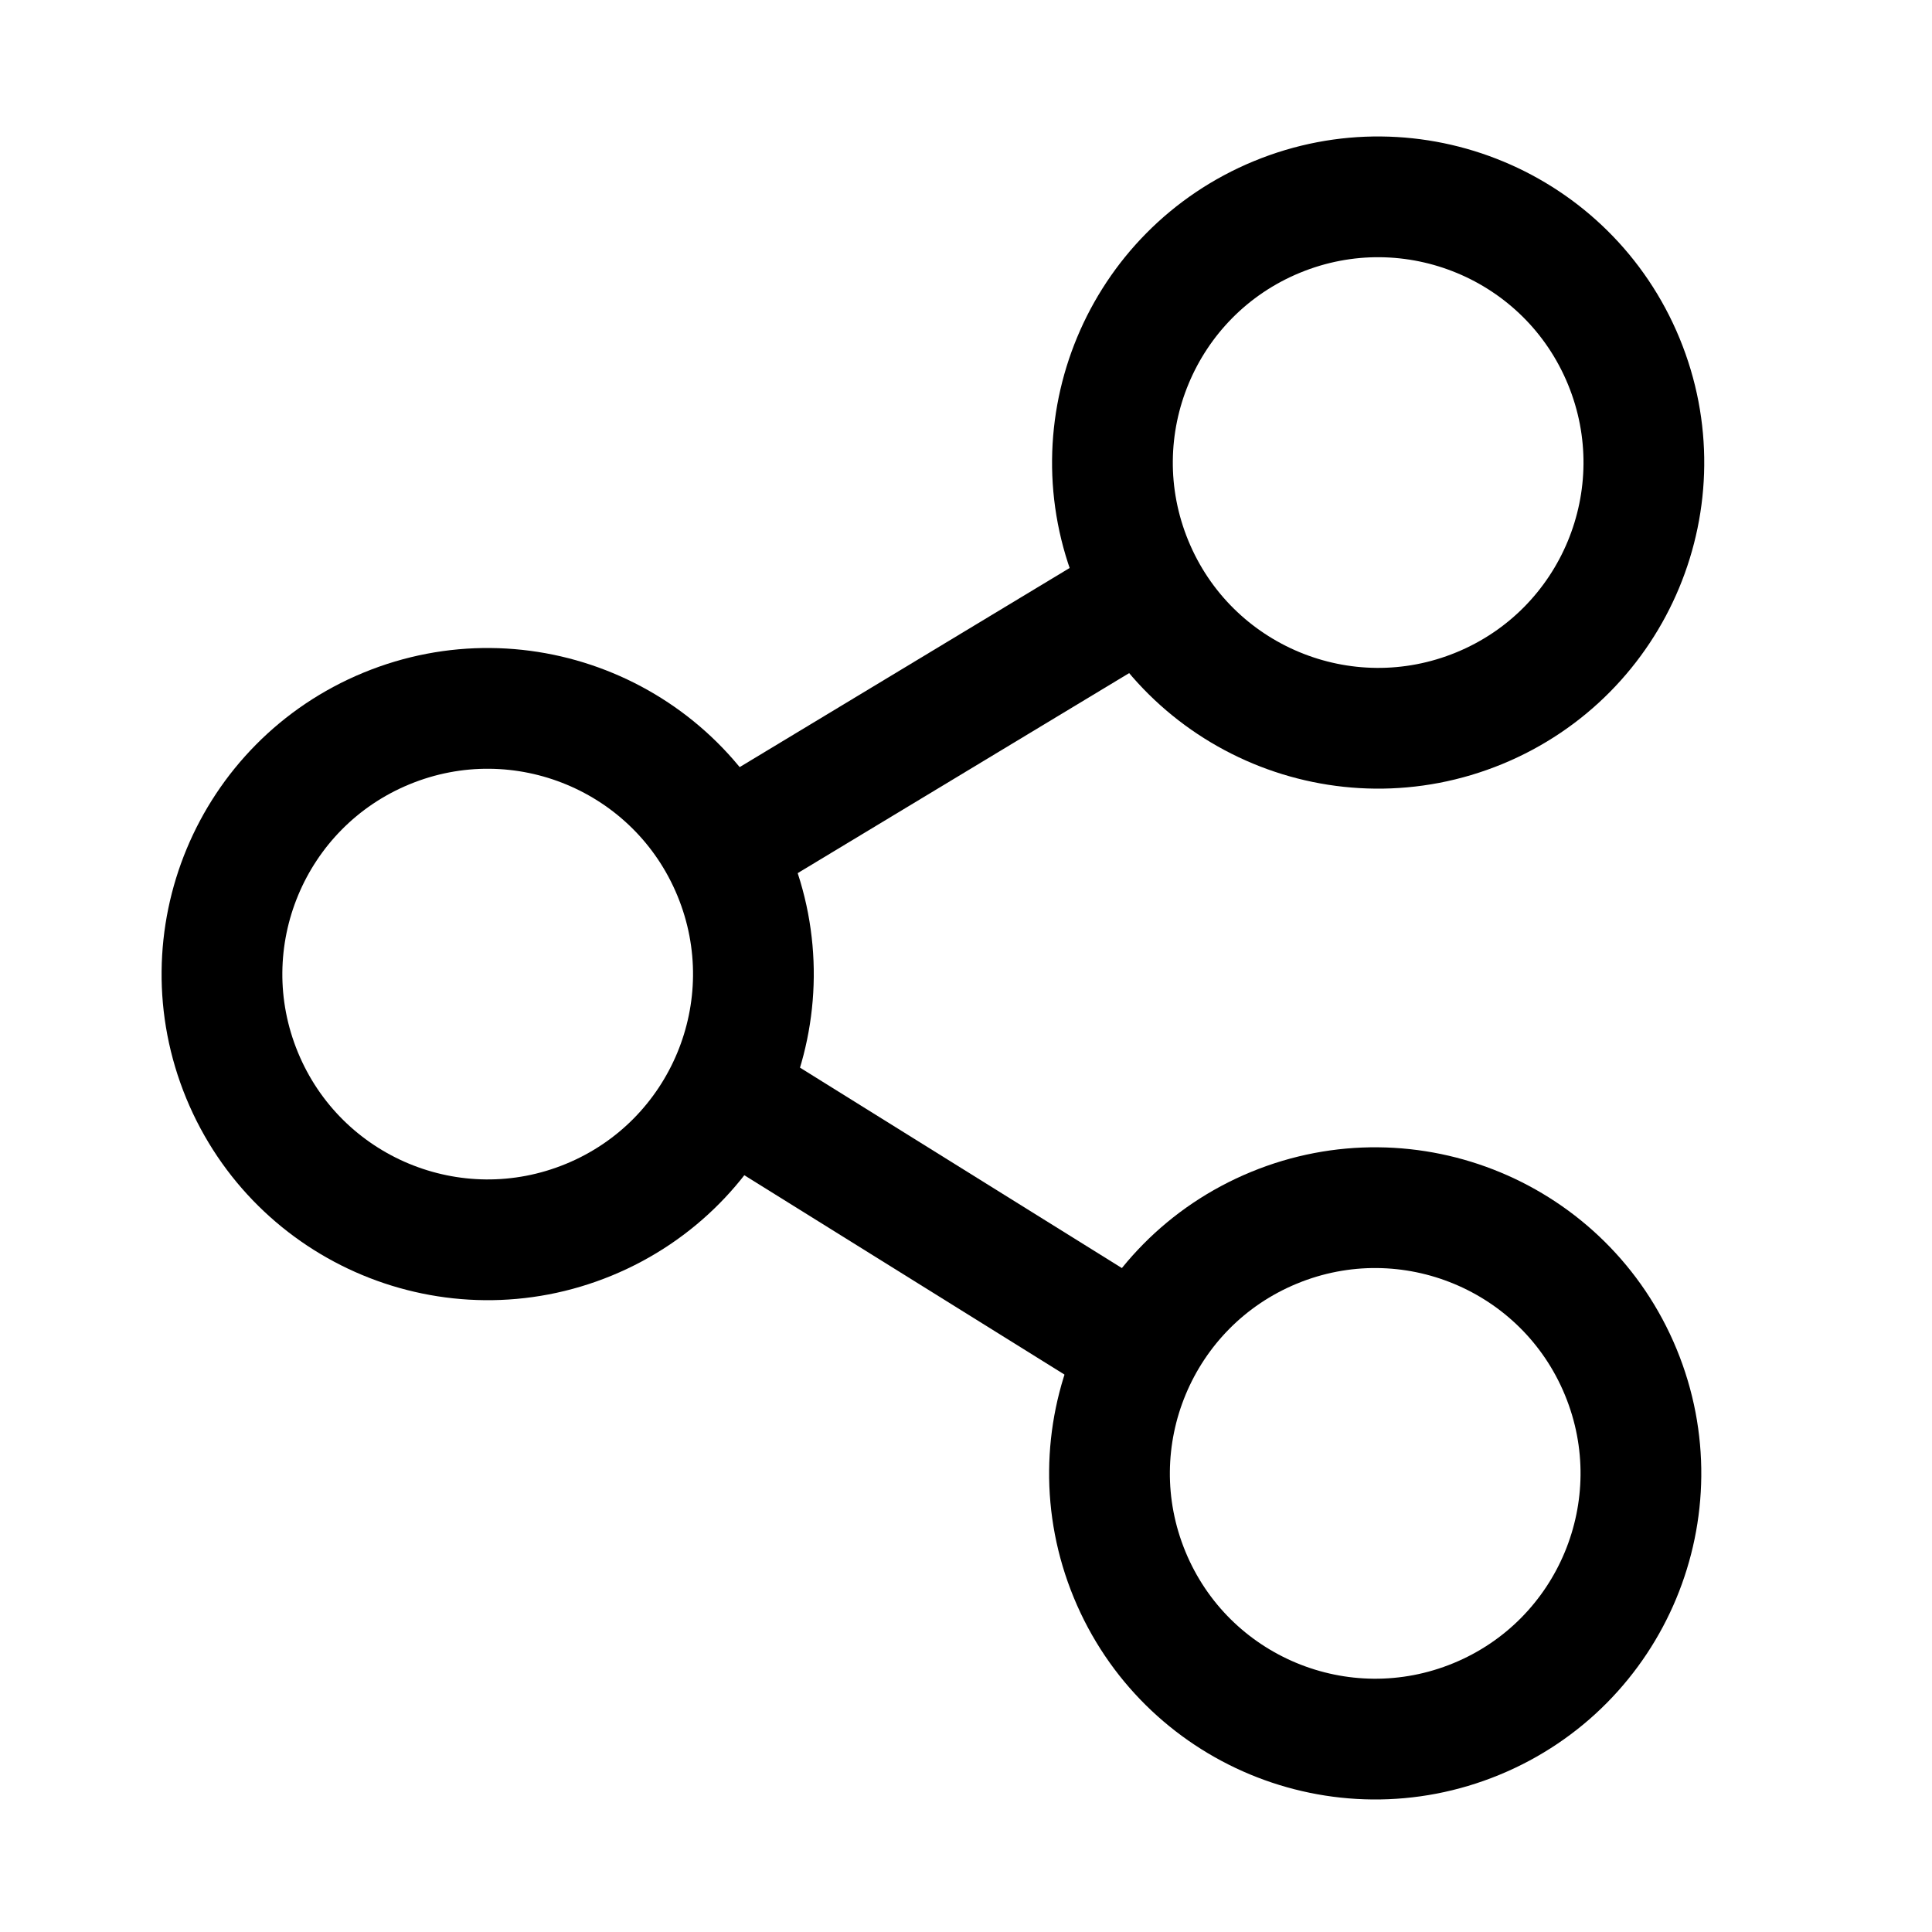
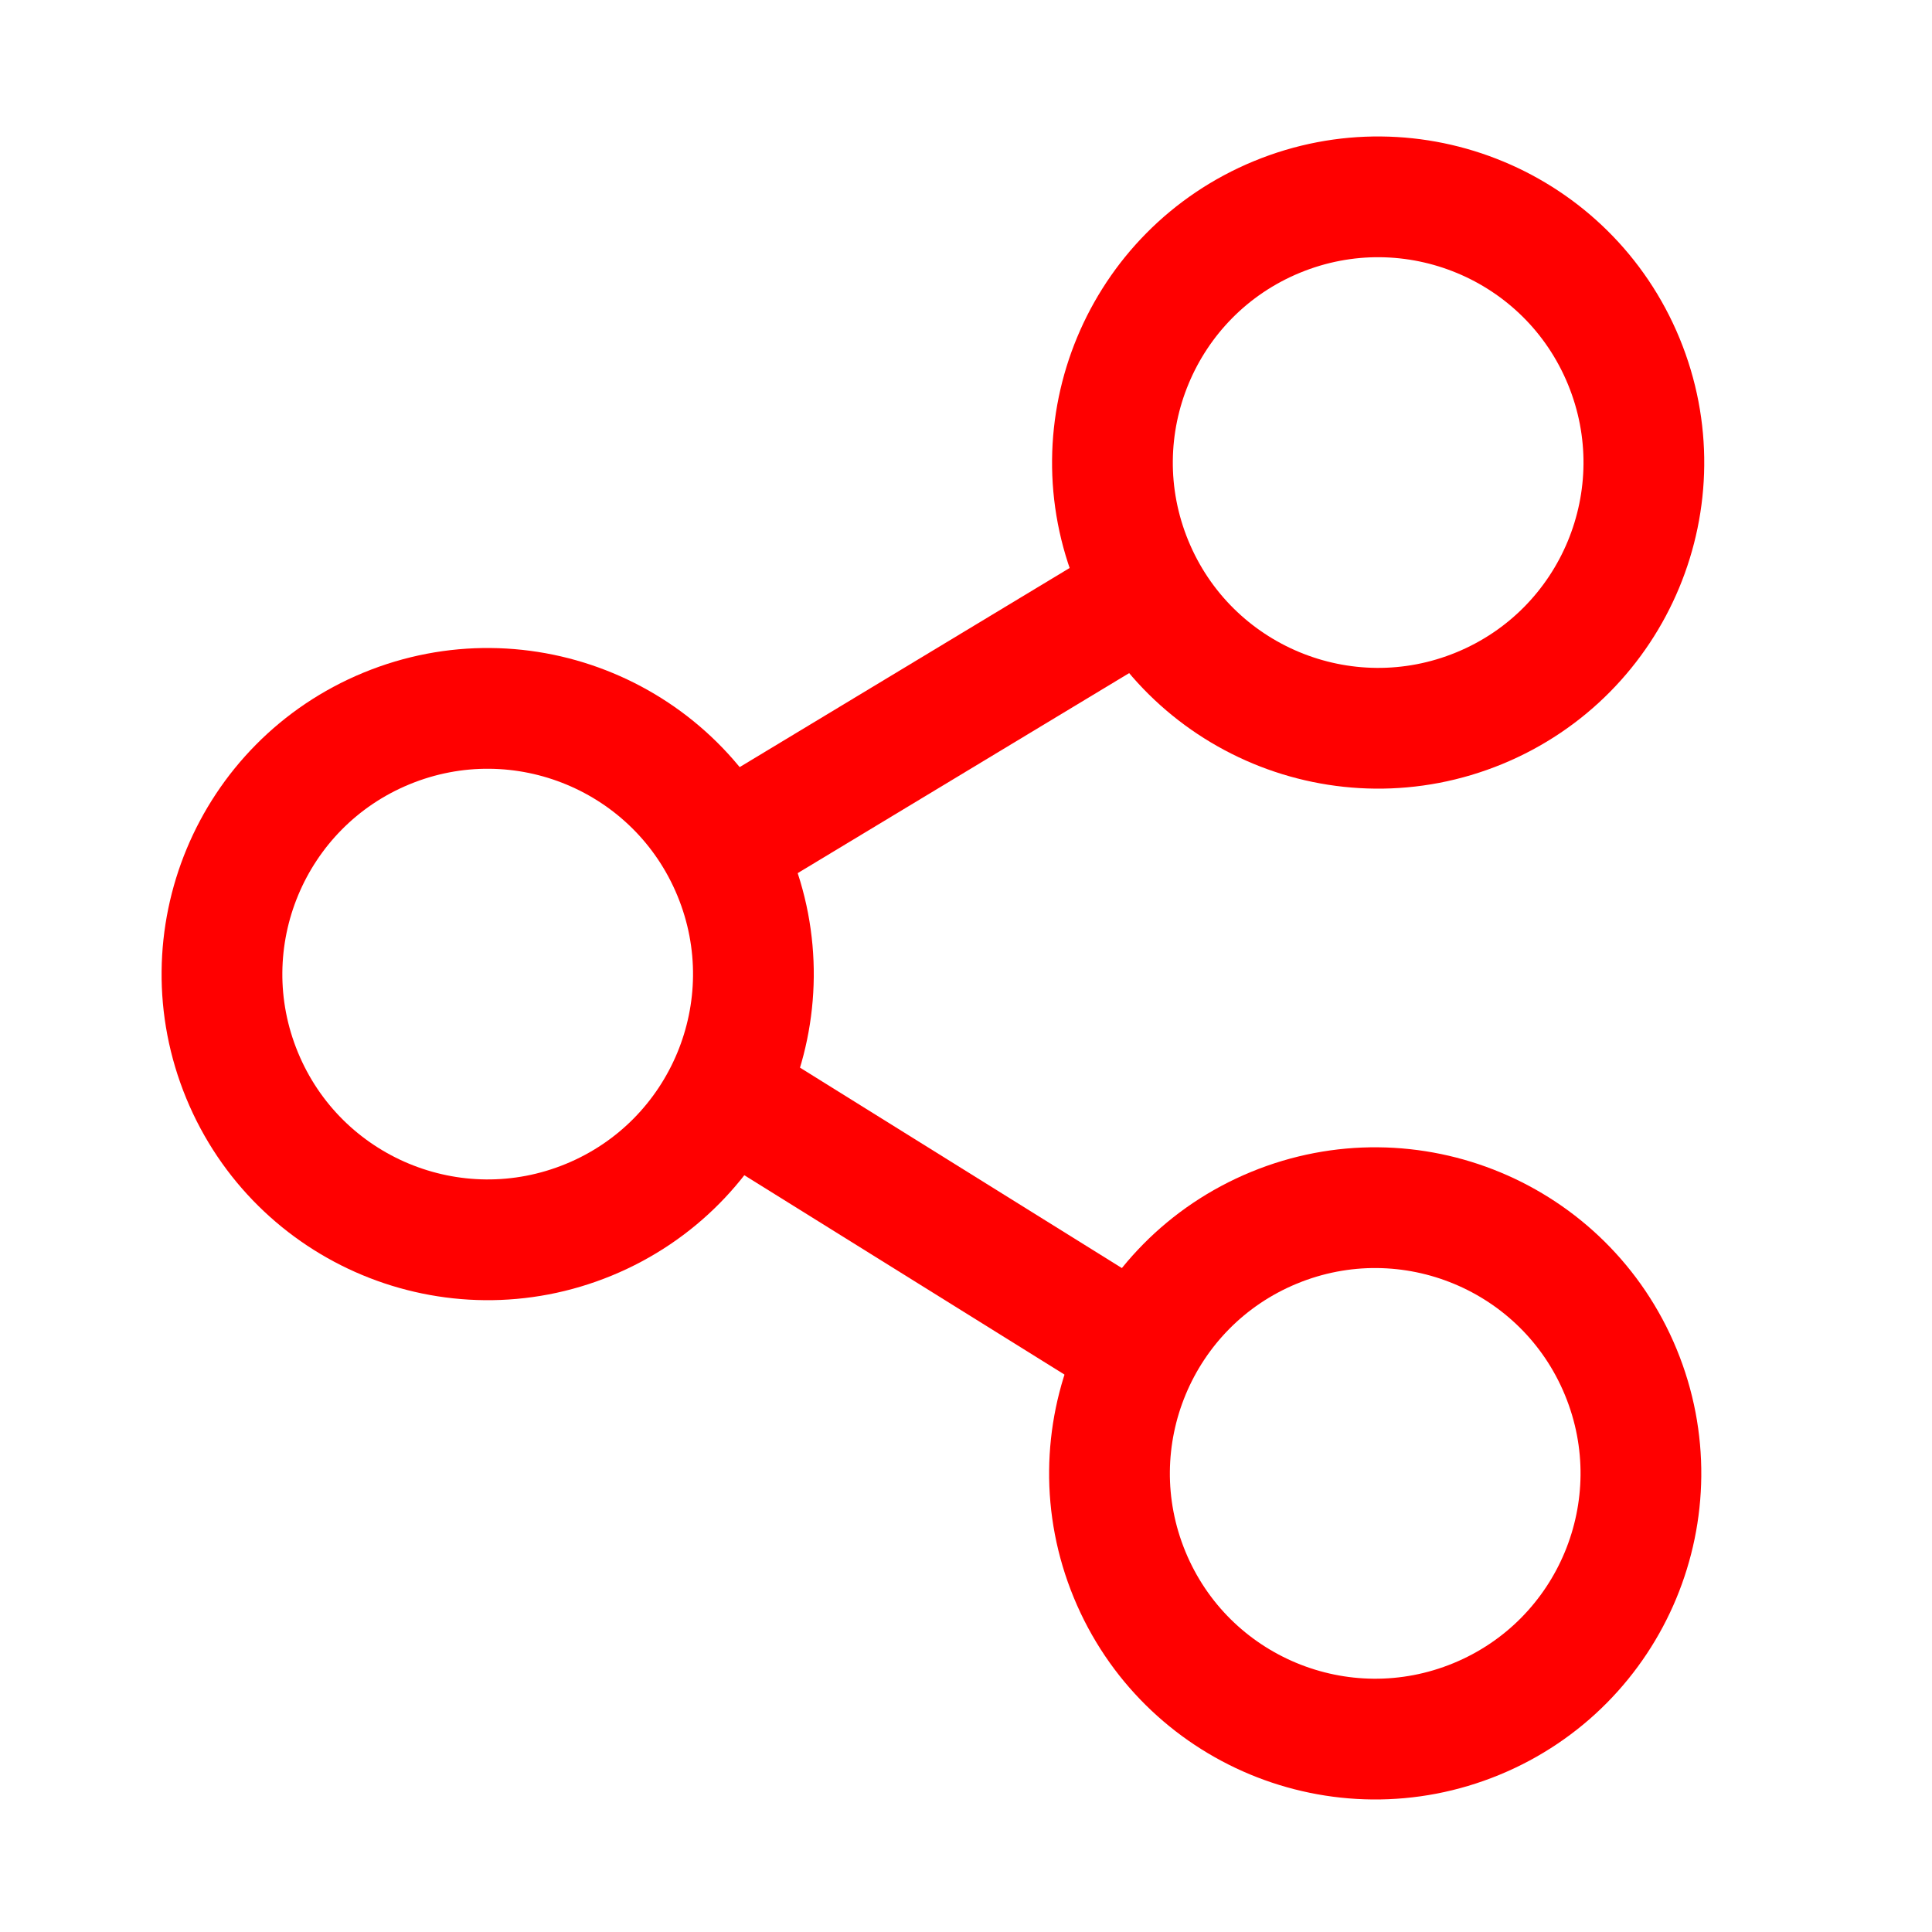
- <svg xmlns="http://www.w3.org/2000/svg" height="24" viewBox="0 0 24 24" width="24">
-   <g fill="none" stroke="#000" stroke-linejoin="round" stroke-width="1.5">
-     <g stroke-linecap="round">
-       <circle cx="17.1" cy="18.3" r="3.3" transform="matrix(.924546 -.3810704 .3810704 .924546 -5.7 7.9)" />
-       <circle cx="17.1" cy="5.8" r="3.3" transform="matrix(.924546 -.3810704 .3810704 .924546 -.9 6.9)" />
-       <circle cx="6" cy="12.1" r="3.3" transform="matrix(.924546 -.3810704 .3810704 .924546 -4.1 3.2)" />
-     </g>
-     <path d="m8.7 10.7 5.8-3.5" />
-     <path d="m8.9 13.5 5.3 3.3" />
-   </g>
+ <svg xmlns="http://www.w3.org/2000/svg" id="Ebene_1" width="24" height="24" version="1.1" viewBox="0 0 24 24">
+   <circle cx="17.1" cy="18.3" r="3.3" transform="translate(-5.7 7.9) rotate(-22.4)" fill="none" stroke="red" stroke-linecap="round" stroke-linejoin="round" stroke-width="1.5" />
+   <circle cx="17.1" cy="5.8" r="3.3" transform="translate(-.9 6.9) rotate(-22.4)" fill="none" stroke="red" stroke-linecap="round" stroke-linejoin="round" stroke-width="1.5" />
+   <circle cx="6" cy="12.1" r="3.3" transform="translate(-4.1 3.2) rotate(-22.4)" fill="none" stroke="red" stroke-linecap="round" stroke-linejoin="round" stroke-width="1.5" />
+   <line x1="8.7" y1="10.7" x2="14.5" y2="7.2" fill="none" stroke="red" stroke-linejoin="round" stroke-width="1.5" />
+   <line x1="8.9" y1="13.5" x2="14.2" y2="16.8" fill="none" stroke="red" stroke-linejoin="round" stroke-width="1.5" />
</svg>
